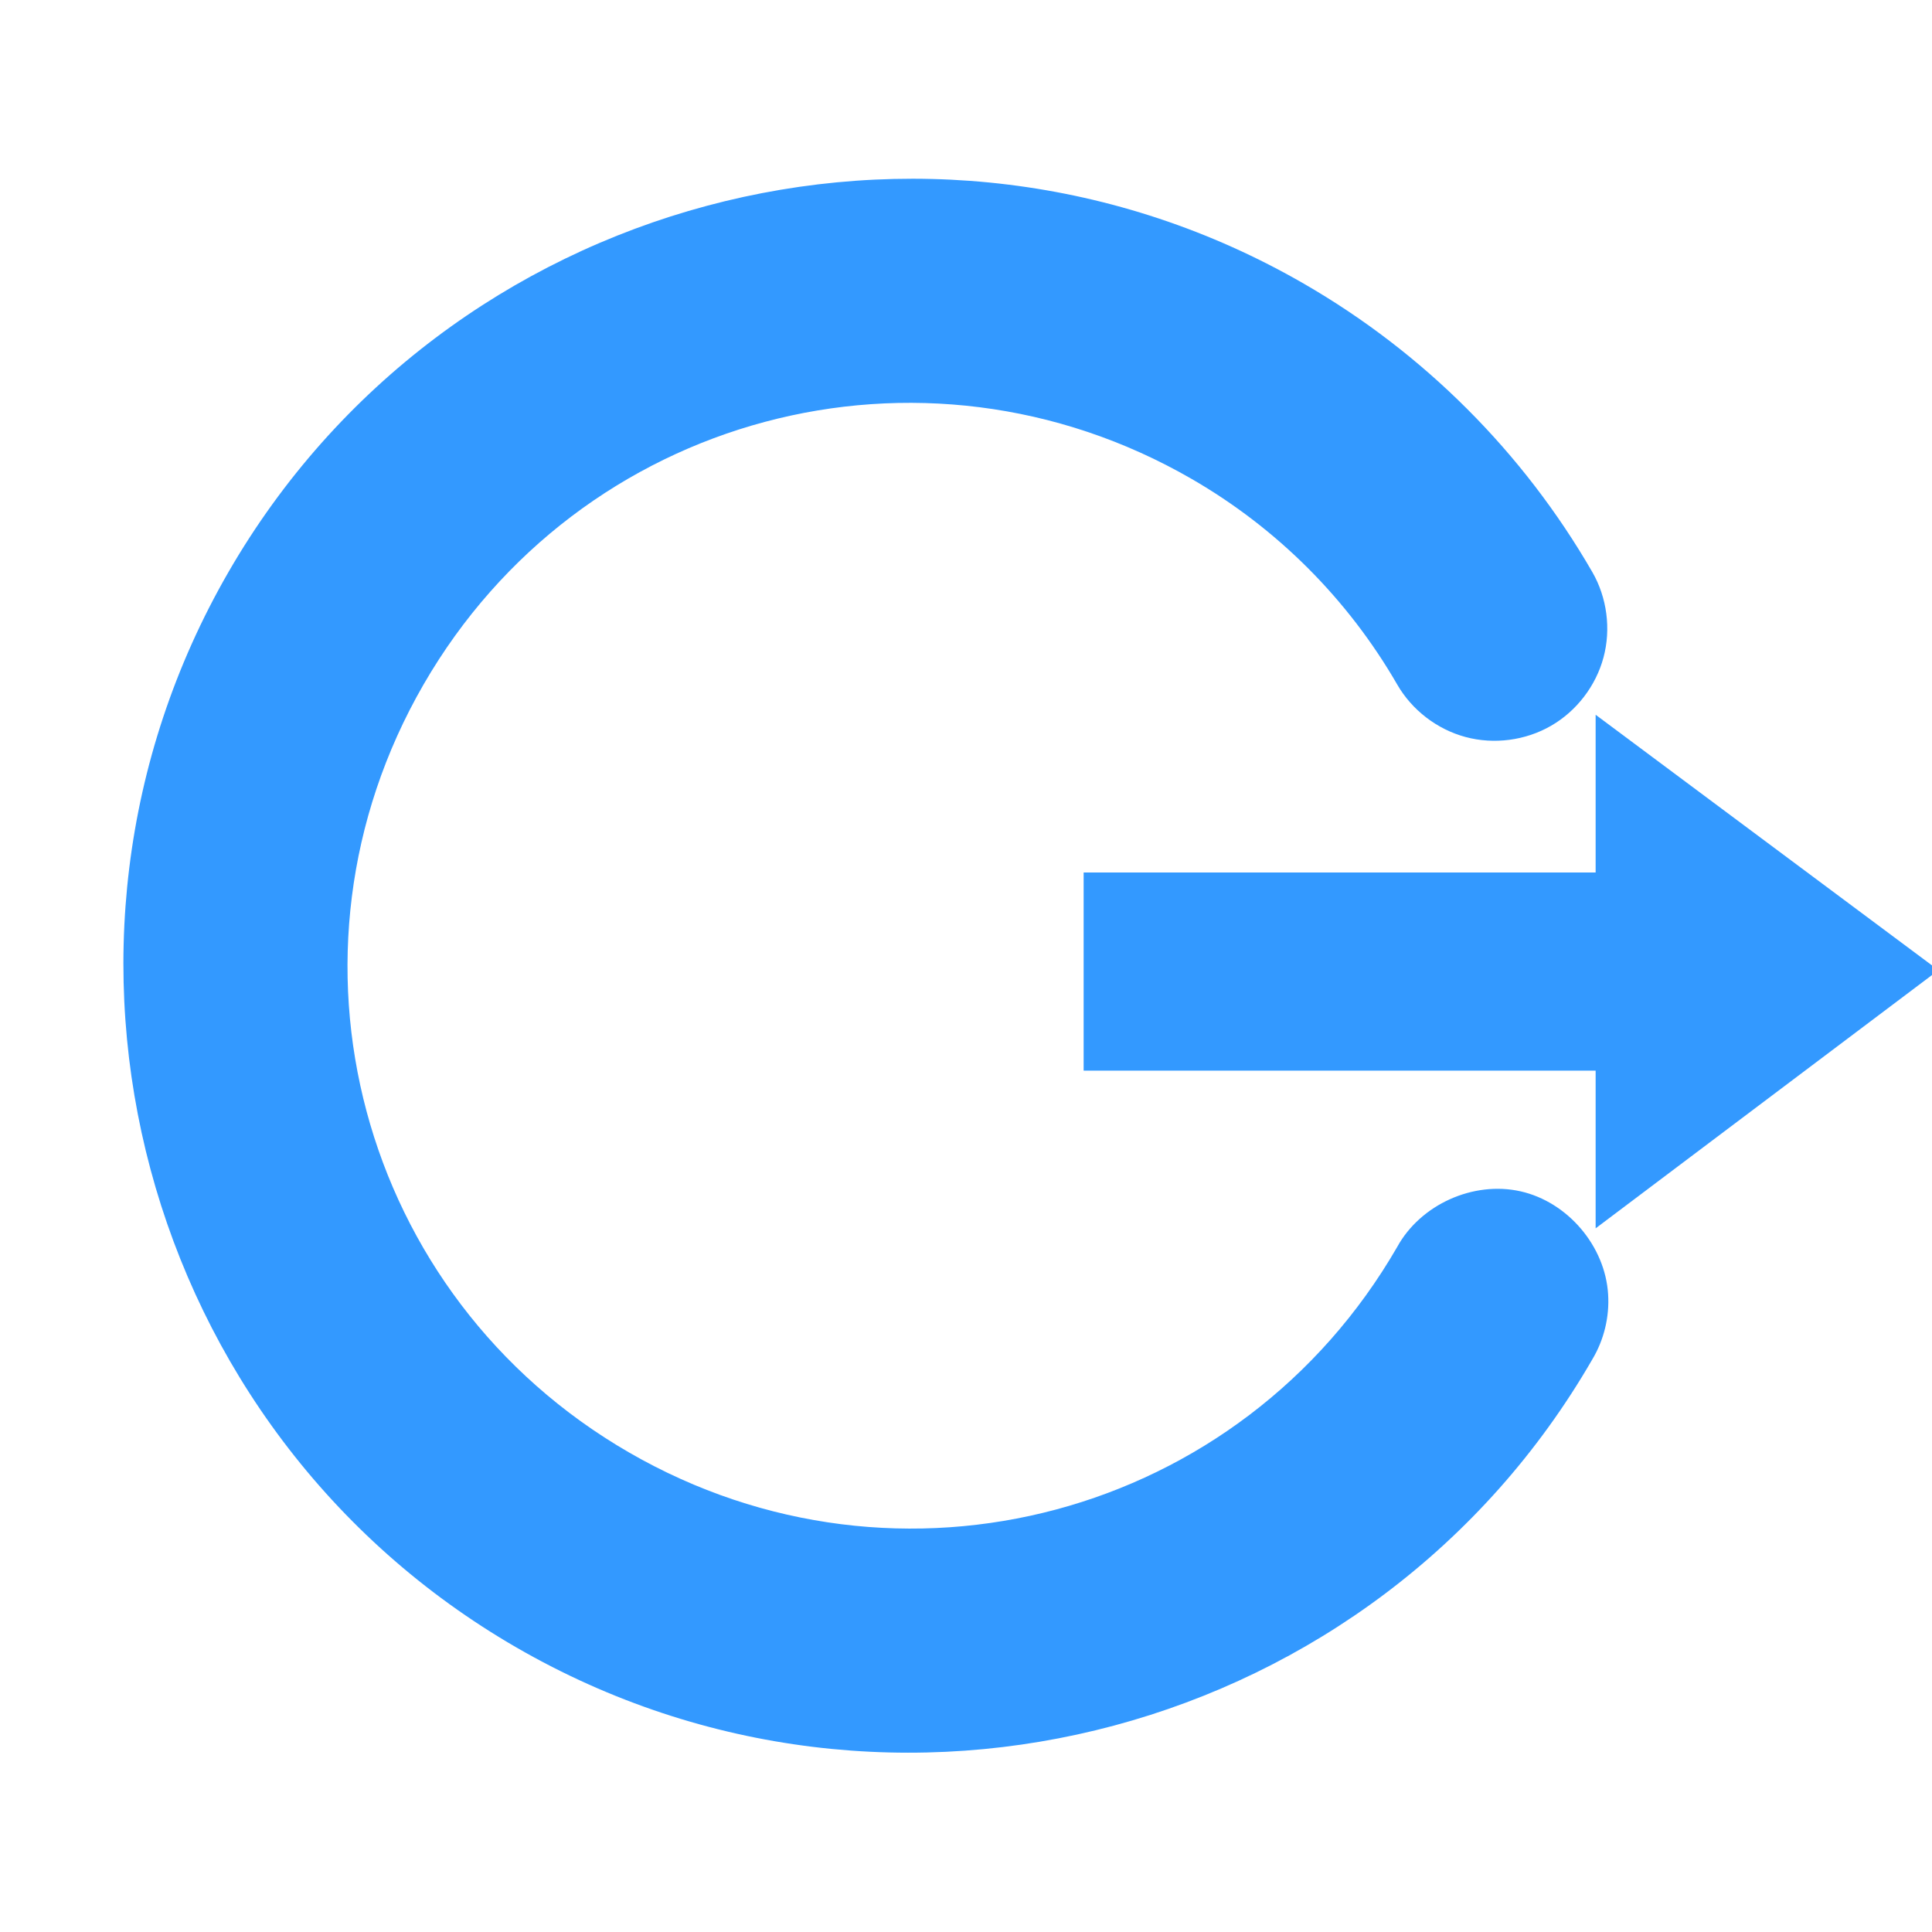
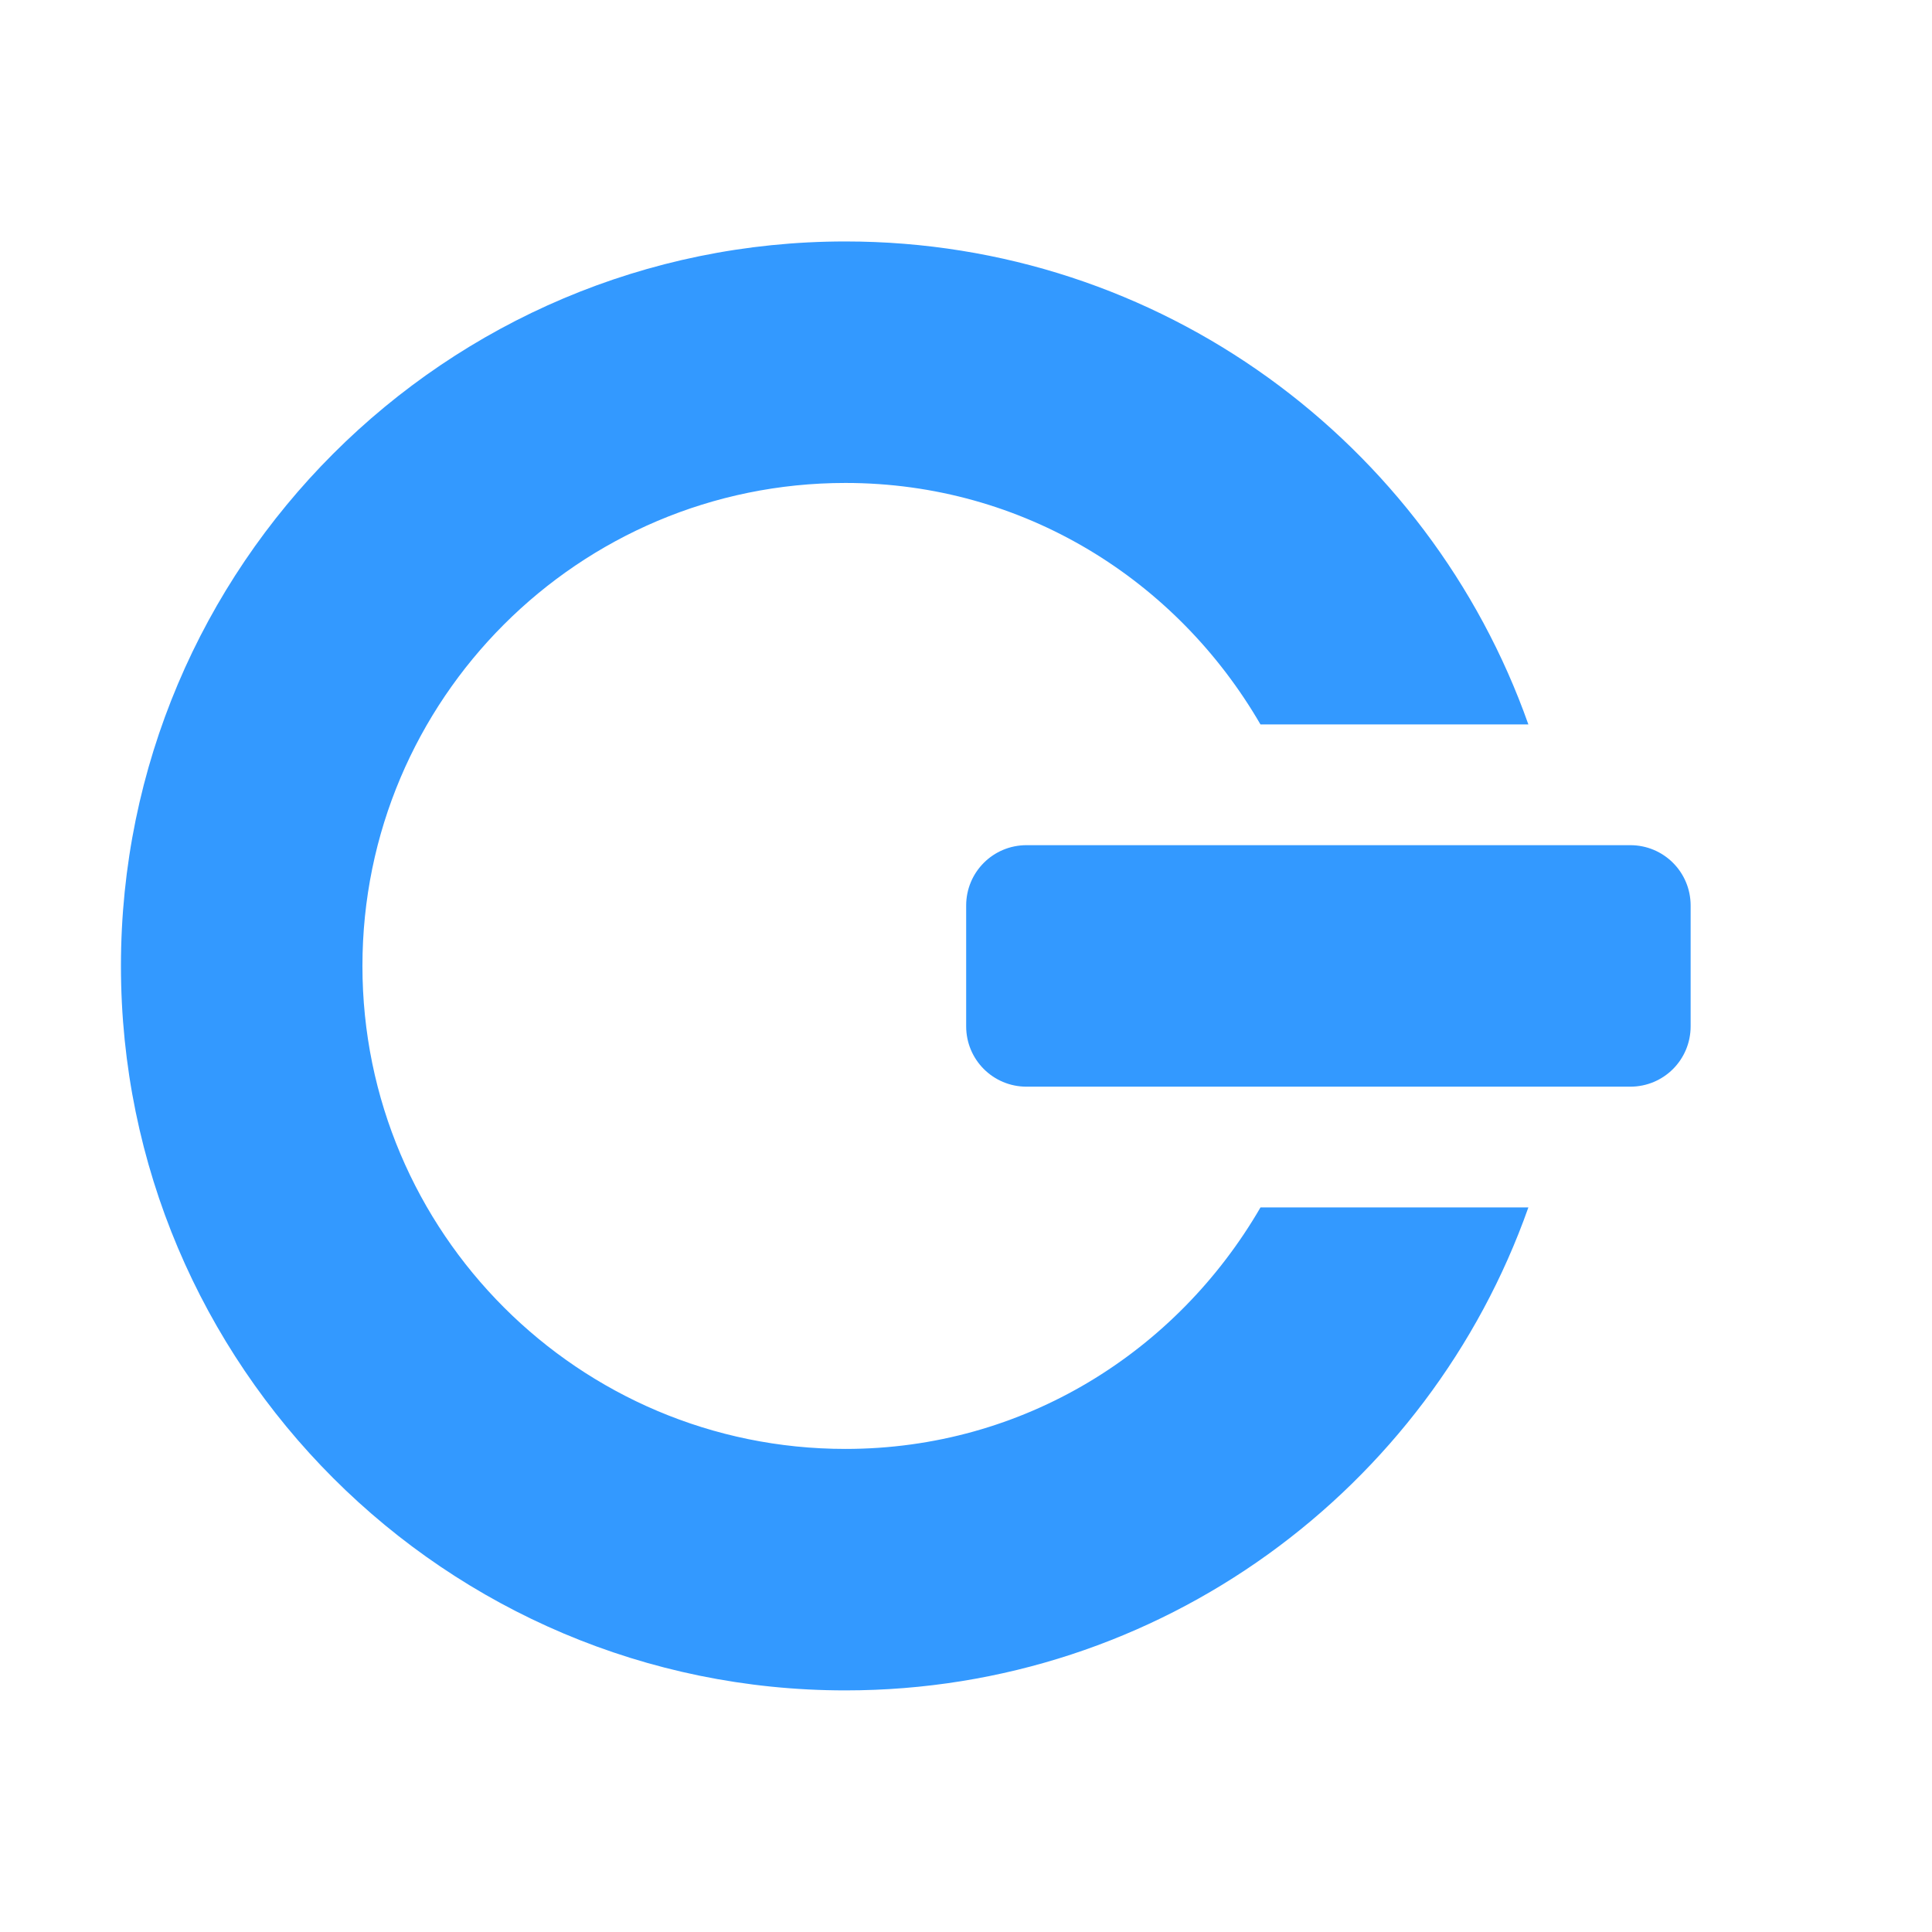
- <svg xmlns="http://www.w3.org/2000/svg" xmlns:xlink="http://www.w3.org/1999/xlink" width="128" height="128" id="svg3027" version="1.1">
-   <defs id="defs3029">
-     <linearGradient x1="29.827" y1="51.954" x2="65.694" y2="51.954" id="linearGradient3034" xlink:href="#linearGradient4081" gradientUnits="userSpaceOnUse" gradientTransform="matrix(0,-1,-1,0,161.8983,27.38983)" />
-     <linearGradient id="linearGradient4081">
-       <stop id="stop4083" style="stop-color:#aaaaaa;stop-opacity:1" offset="0" />
-       <stop id="stop4085" style="stop-color:#f0f0f0;stop-opacity:1" offset="1" />
-     </linearGradient>
-   </defs>
-   <path style="color:#000000;fill:#3399ff;fill-opacity:1;stroke:none;stroke-width:6;marker:none;visibility:visible;display:inline;overflow:visible;enable-background:accumulate" d="m 106.542,85.756 c -0.19,-3.199 -2.677,-6.125 -5.804,-6.828 -3.127,-0.703 -6.627,0.875 -8.169,3.684 C 82.236,100.51 59.583,106.569 41.685,96.235 23.787,85.902 17.728,63.249 28.061,45.351 38.395,27.453 61.048,21.394 78.946,31.728 c 5.665,3.271 10.353,7.959 13.623,13.623 0.975,1.692 2.641,2.972 4.528,3.478 1.886,0.507 3.969,0.234 5.661,-0.742 1.692,-0.975 2.972,-2.641 3.478,-4.528 0.507,-1.886 0.234,-3.969 -0.742,-5.661 C 100.916,29.969 94.327,23.381 86.398,18.803 61.524,4.442 29.497,13.025 15.137,37.899 0.776,62.773 9.359,94.799 34.233,109.16 59.106,123.521 91.133,114.938 105.494,90.064 c 0.772,-1.287 1.143,-2.811 1.048,-4.308 z" id="rect4223" />
-   <path d="m 105.715,81.38 0,-10.449 -33.921,0 0,-13.127 33.921,0 0,-10.449 22.712,16.923 z" id="path3771" style="fill:#3399ff;fill-opacity:1;stroke:none;display:inline" />
+ <svg xmlns="http://www.w3.org/2000/svg" width="128" height="128" id="svg3027" version="1.1">
+   <defs id="defs3029" />
+   <path style="fill:#3399ff;fill-opacity:1;fill-rule:nonzero;stroke:none;display:inline" d="m 112.009,67.995 c 0,2.216 -1.784,4 -4,4 l -39.998,0 c -2.216,0 -4,-1.784 -4,-4 l 0,-8 c 0,-2.216 1.784,-4 4,-4 l 39.998,0 c 2.216,0 4,1.784 4,4 l 0,8 z m -10.75,12 C 94.671,98.64 76.904,111.993 56.011,111.993 c -26.495,0 -47.998,-21.503 -47.998,-47.998 0,-26.495 21.503,-47.998 47.998,-47.998 20.892,0 38.659,13.353 45.248,31.999 l -17.749,0 C 77.972,38.446 67.839,31.997 56.011,31.997 c -17.663,0 -31.999,14.335 -31.999,31.999 0,17.663 14.335,31.999 31.999,31.999 11.827,0 21.96,-6.449 27.499,-15.999 l 17.749,0 z" id="path2401" />
</svg>
